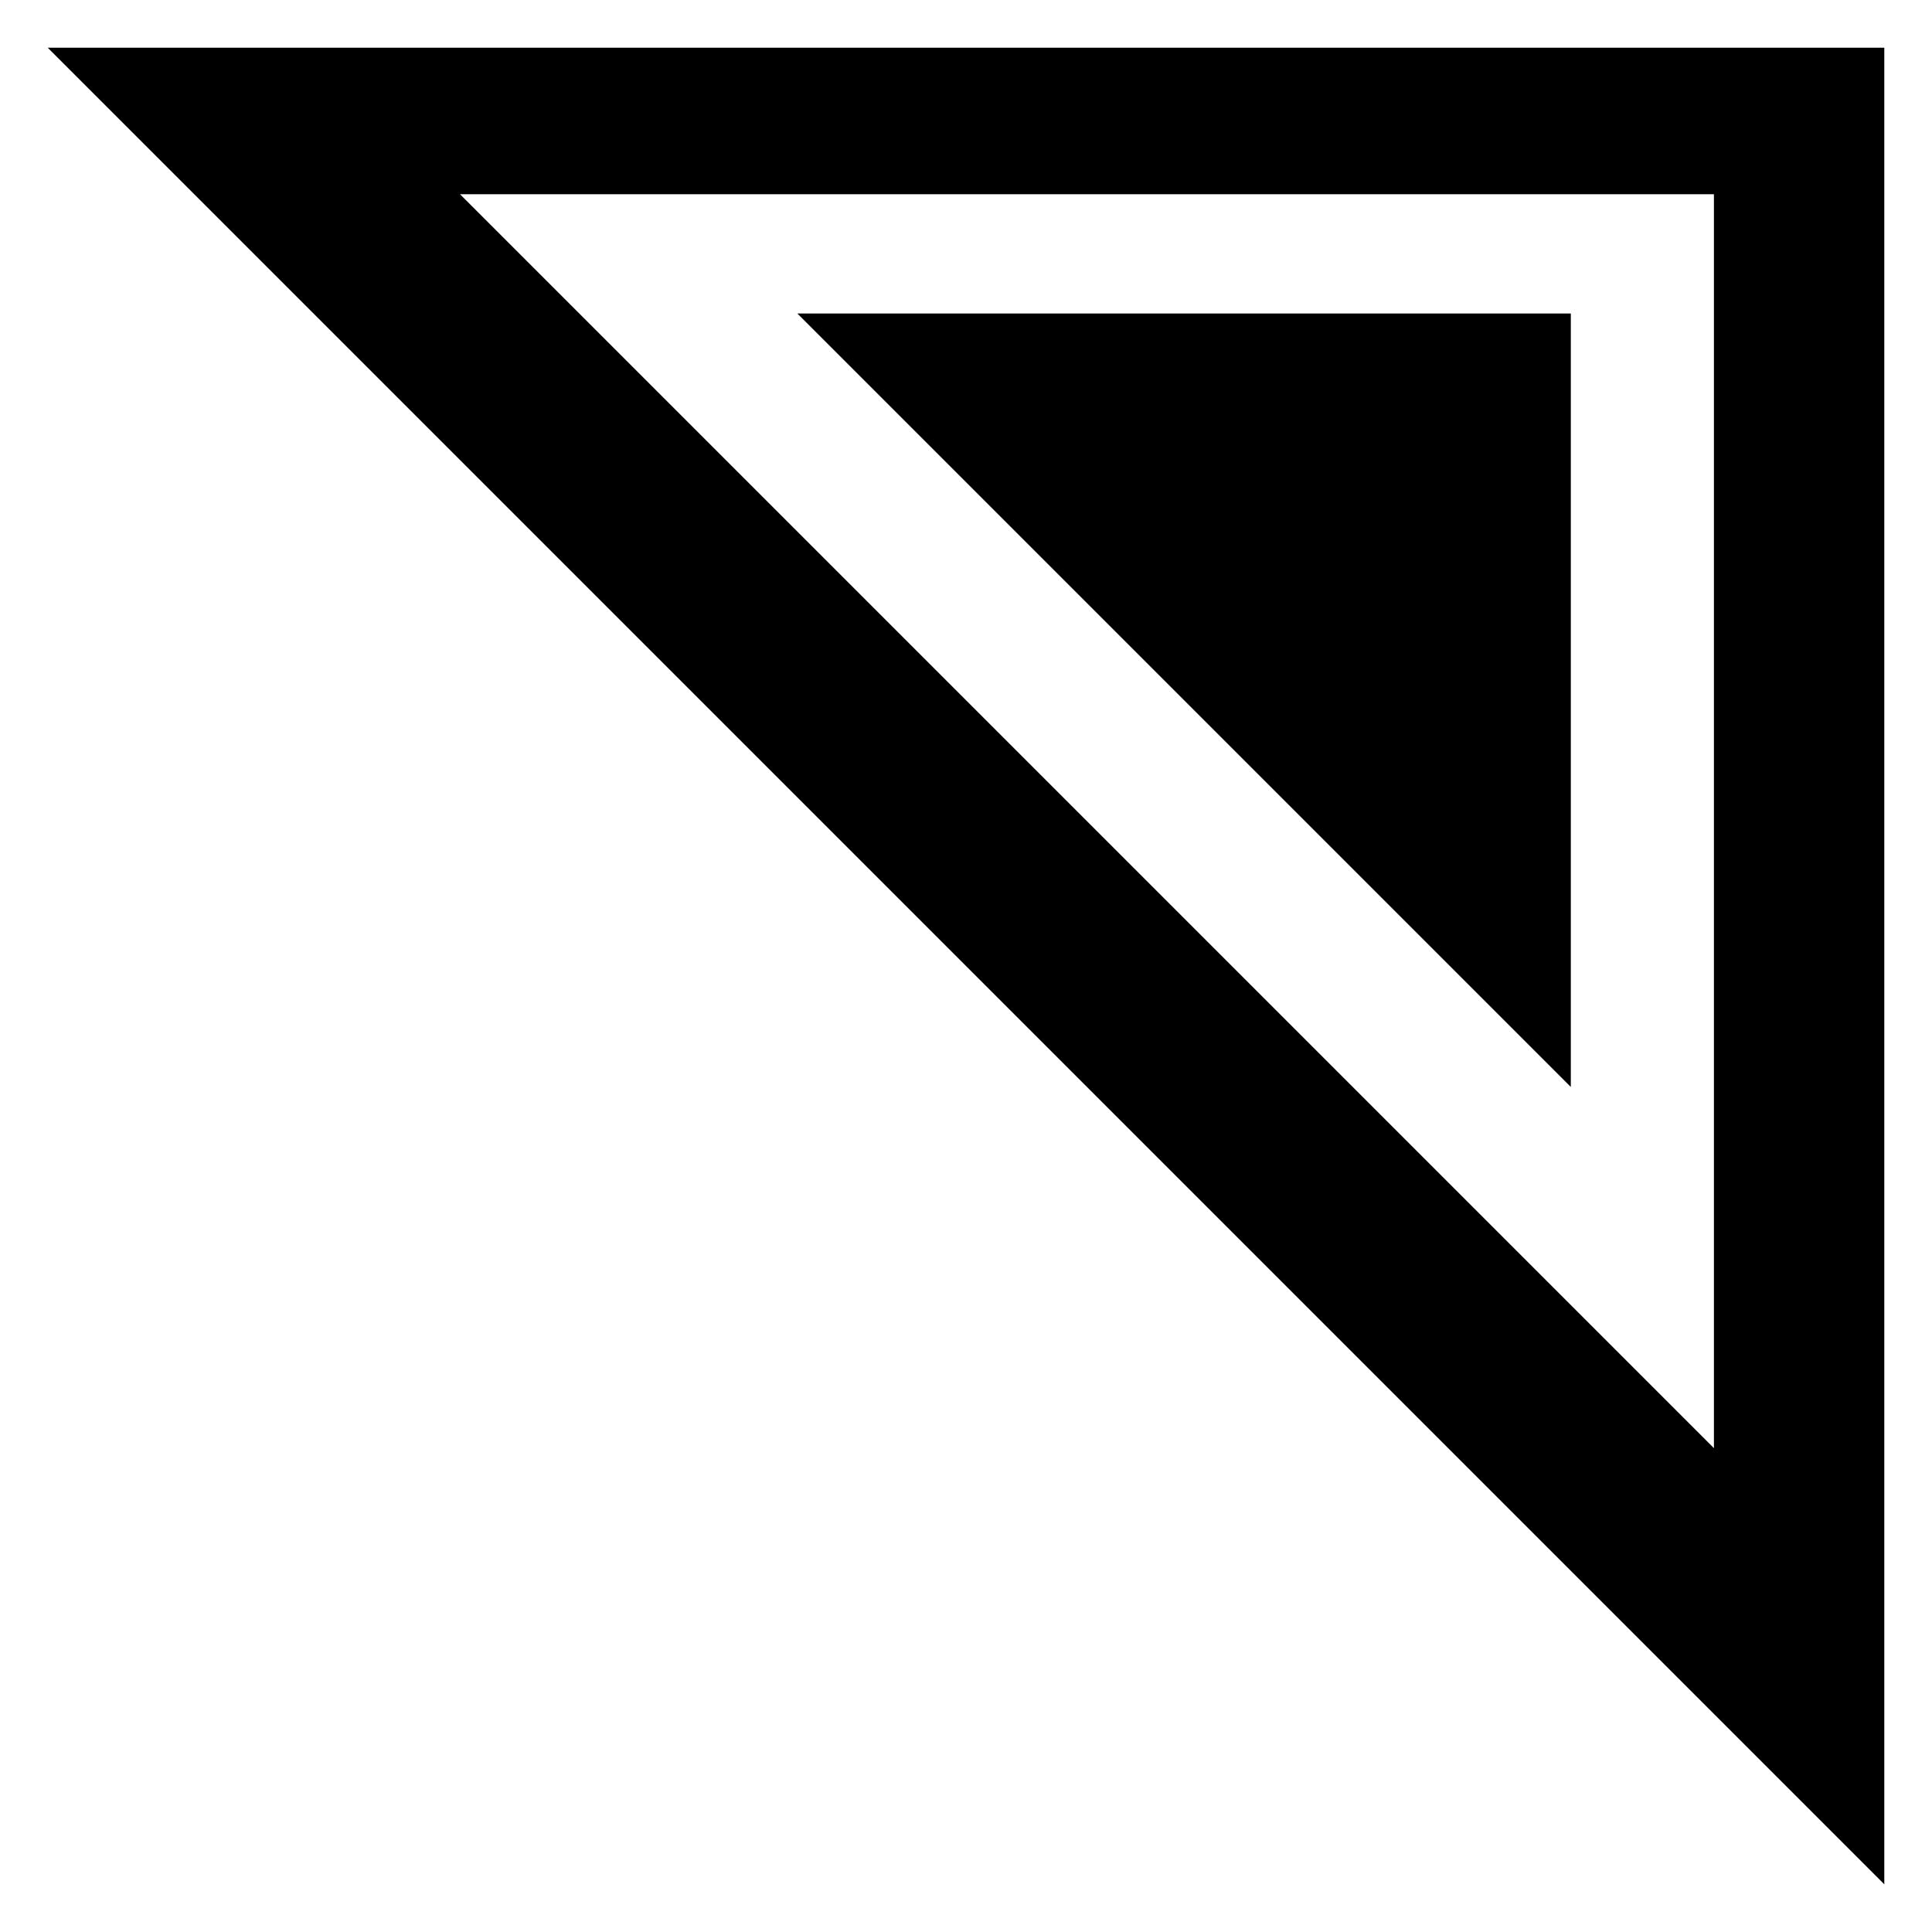
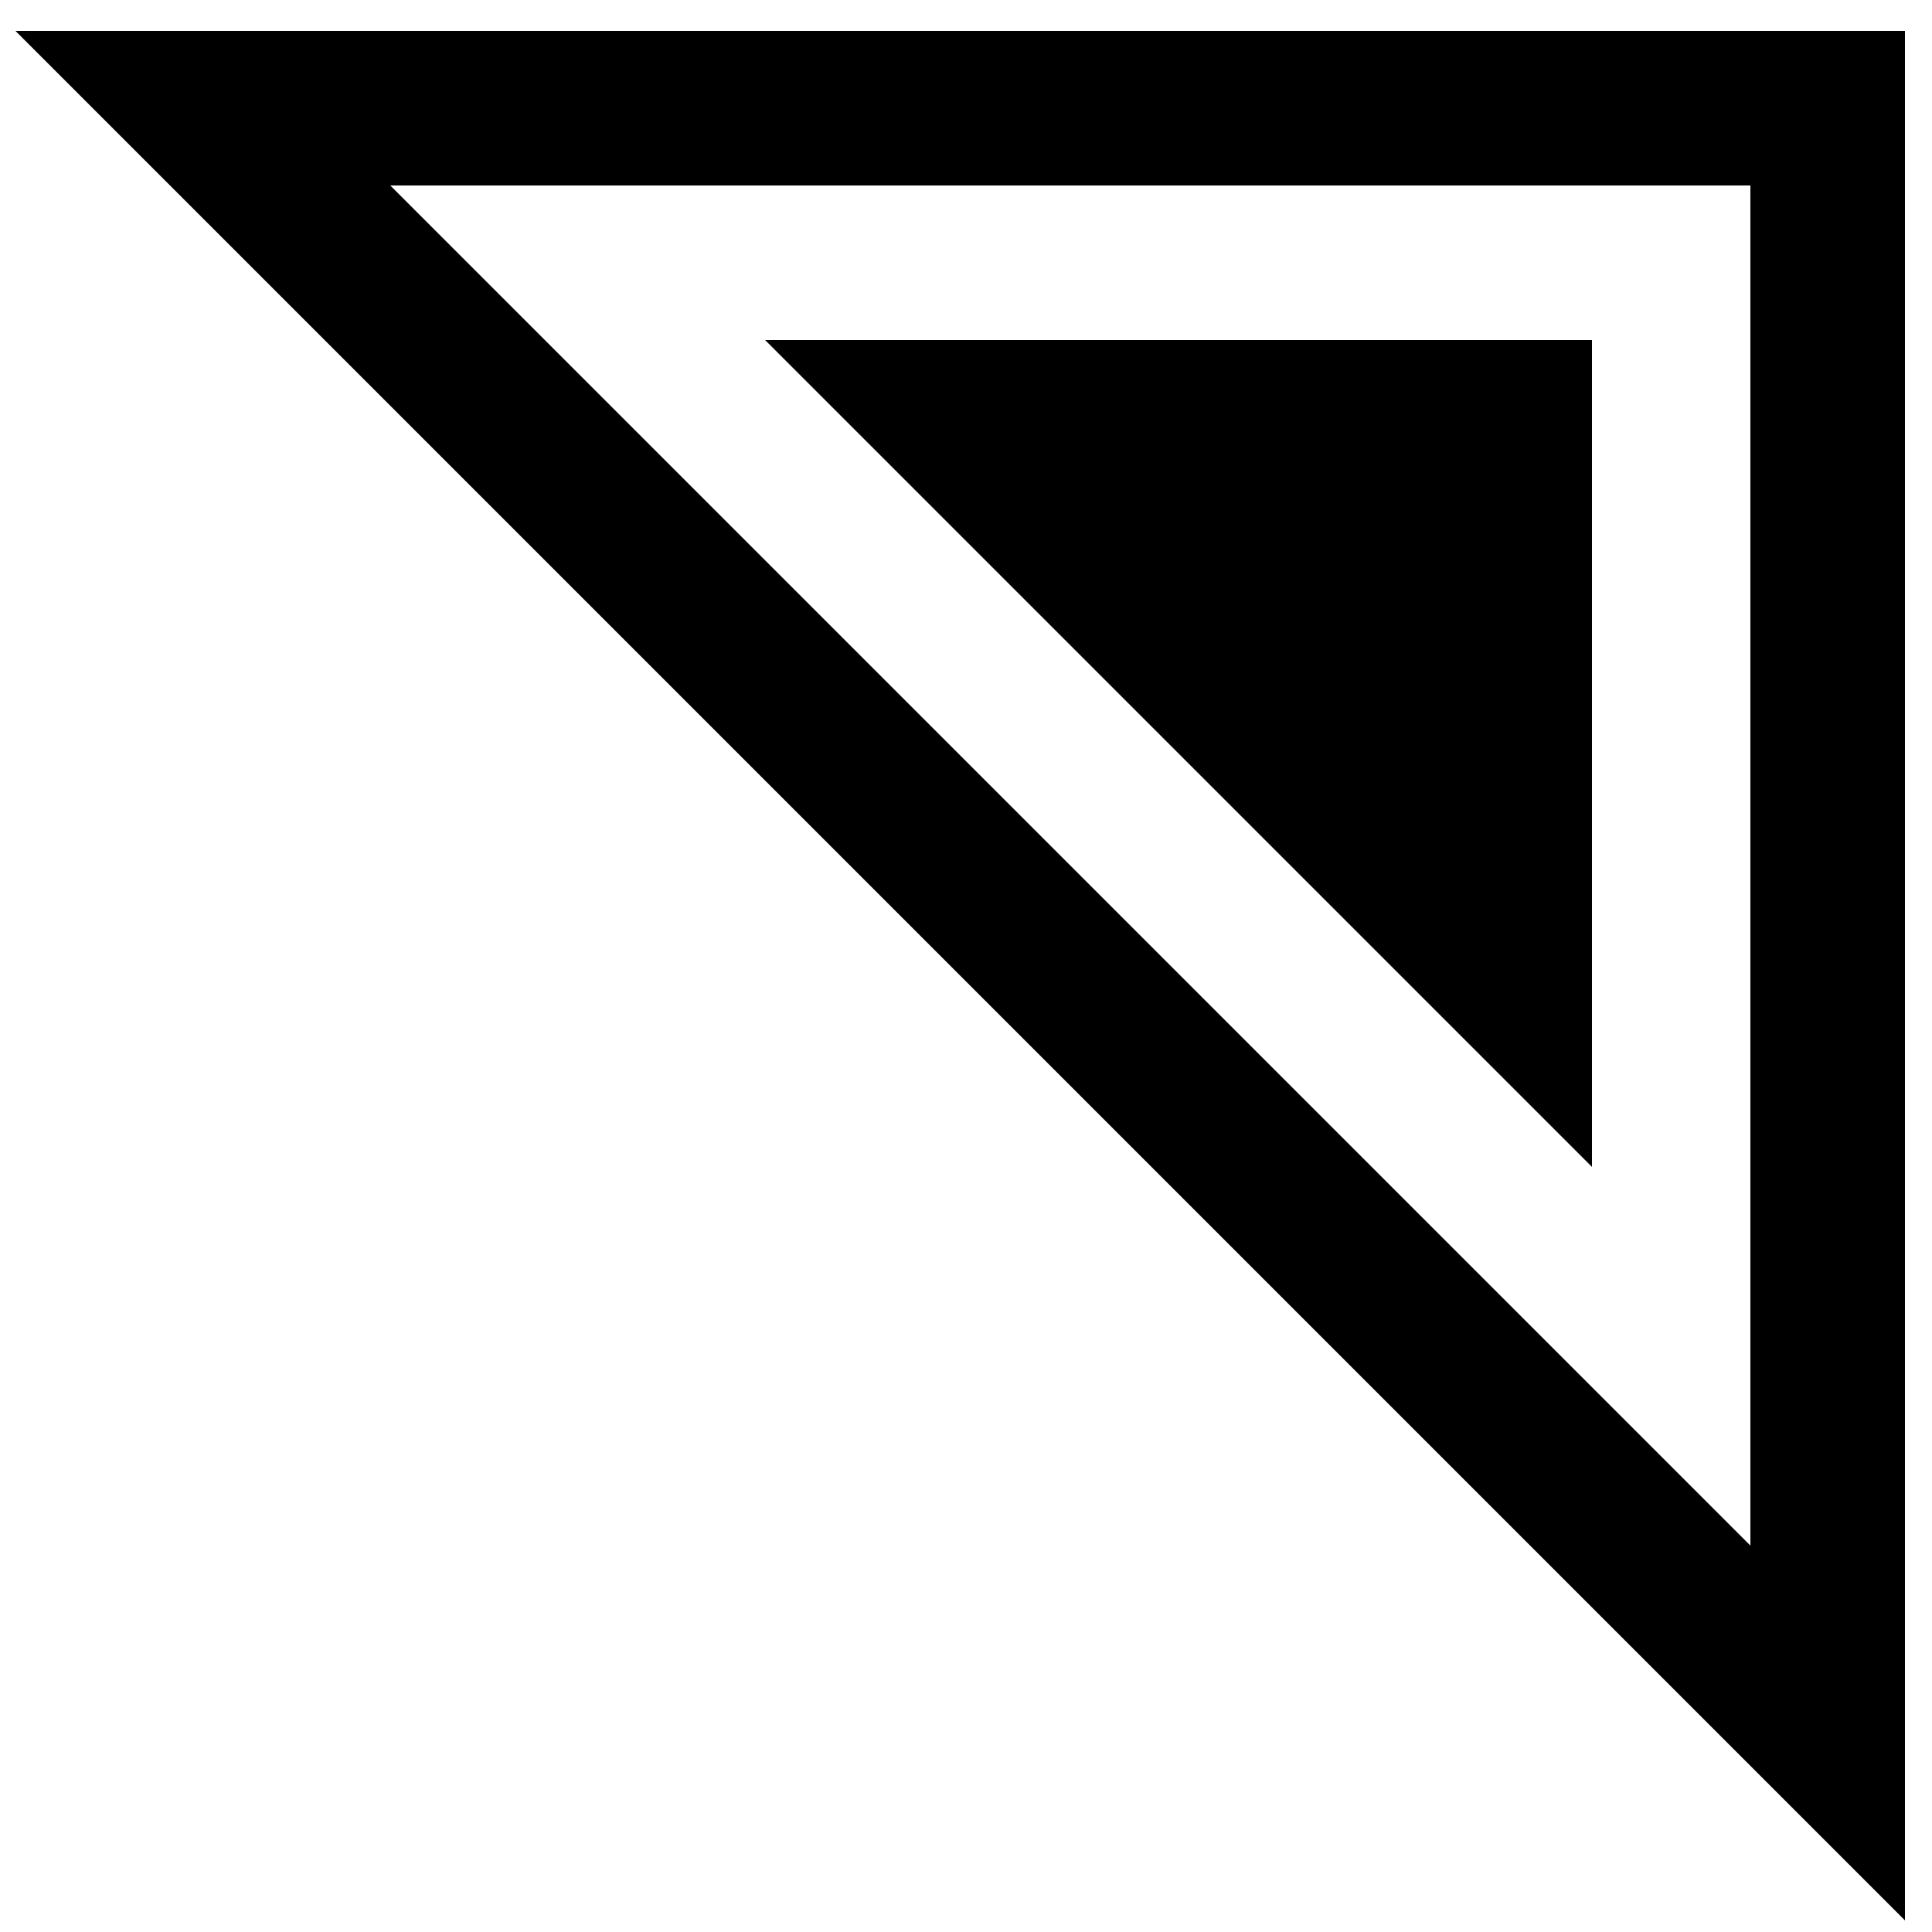
- <svg xmlns="http://www.w3.org/2000/svg" version="1.1" id="round" x="0px" y="0px" viewBox="0 0 56.7 56.7" style="enable-background:new 0 0 56.7 56.7;" xml:space="preserve">
-   <path d="M1.4,1.4l53.9,53.9V1.4H1.4z M50.3,42.5L13.5,5.7h36.8V42.5z" />
-   <polyline points="23.4,9.2 46.1,9.2 46.1,31.9 " />
+ <svg xmlns="http://www.w3.org/2000/svg" version="1.1" id="round" x="0px" y="0px" viewBox="0 0 50 50" style="enable-background:new 0 0 50 50;" xml:space="preserve">
+   <polygon points="41.2,8.8 19.8,8.8 41.2,30.2 " />
+   <path d="M41.2,0.8H19.8H0.4l13.7,13.7l21.5,21.5l13.7,13.7V30.2V8.8v-8H41.2z M45.3,8.8v21.5v9.7l-6.8-6.8L16.9,11.6l-6.8-6.8h9.7  h21.5h4V8.8z" />
</svg>
